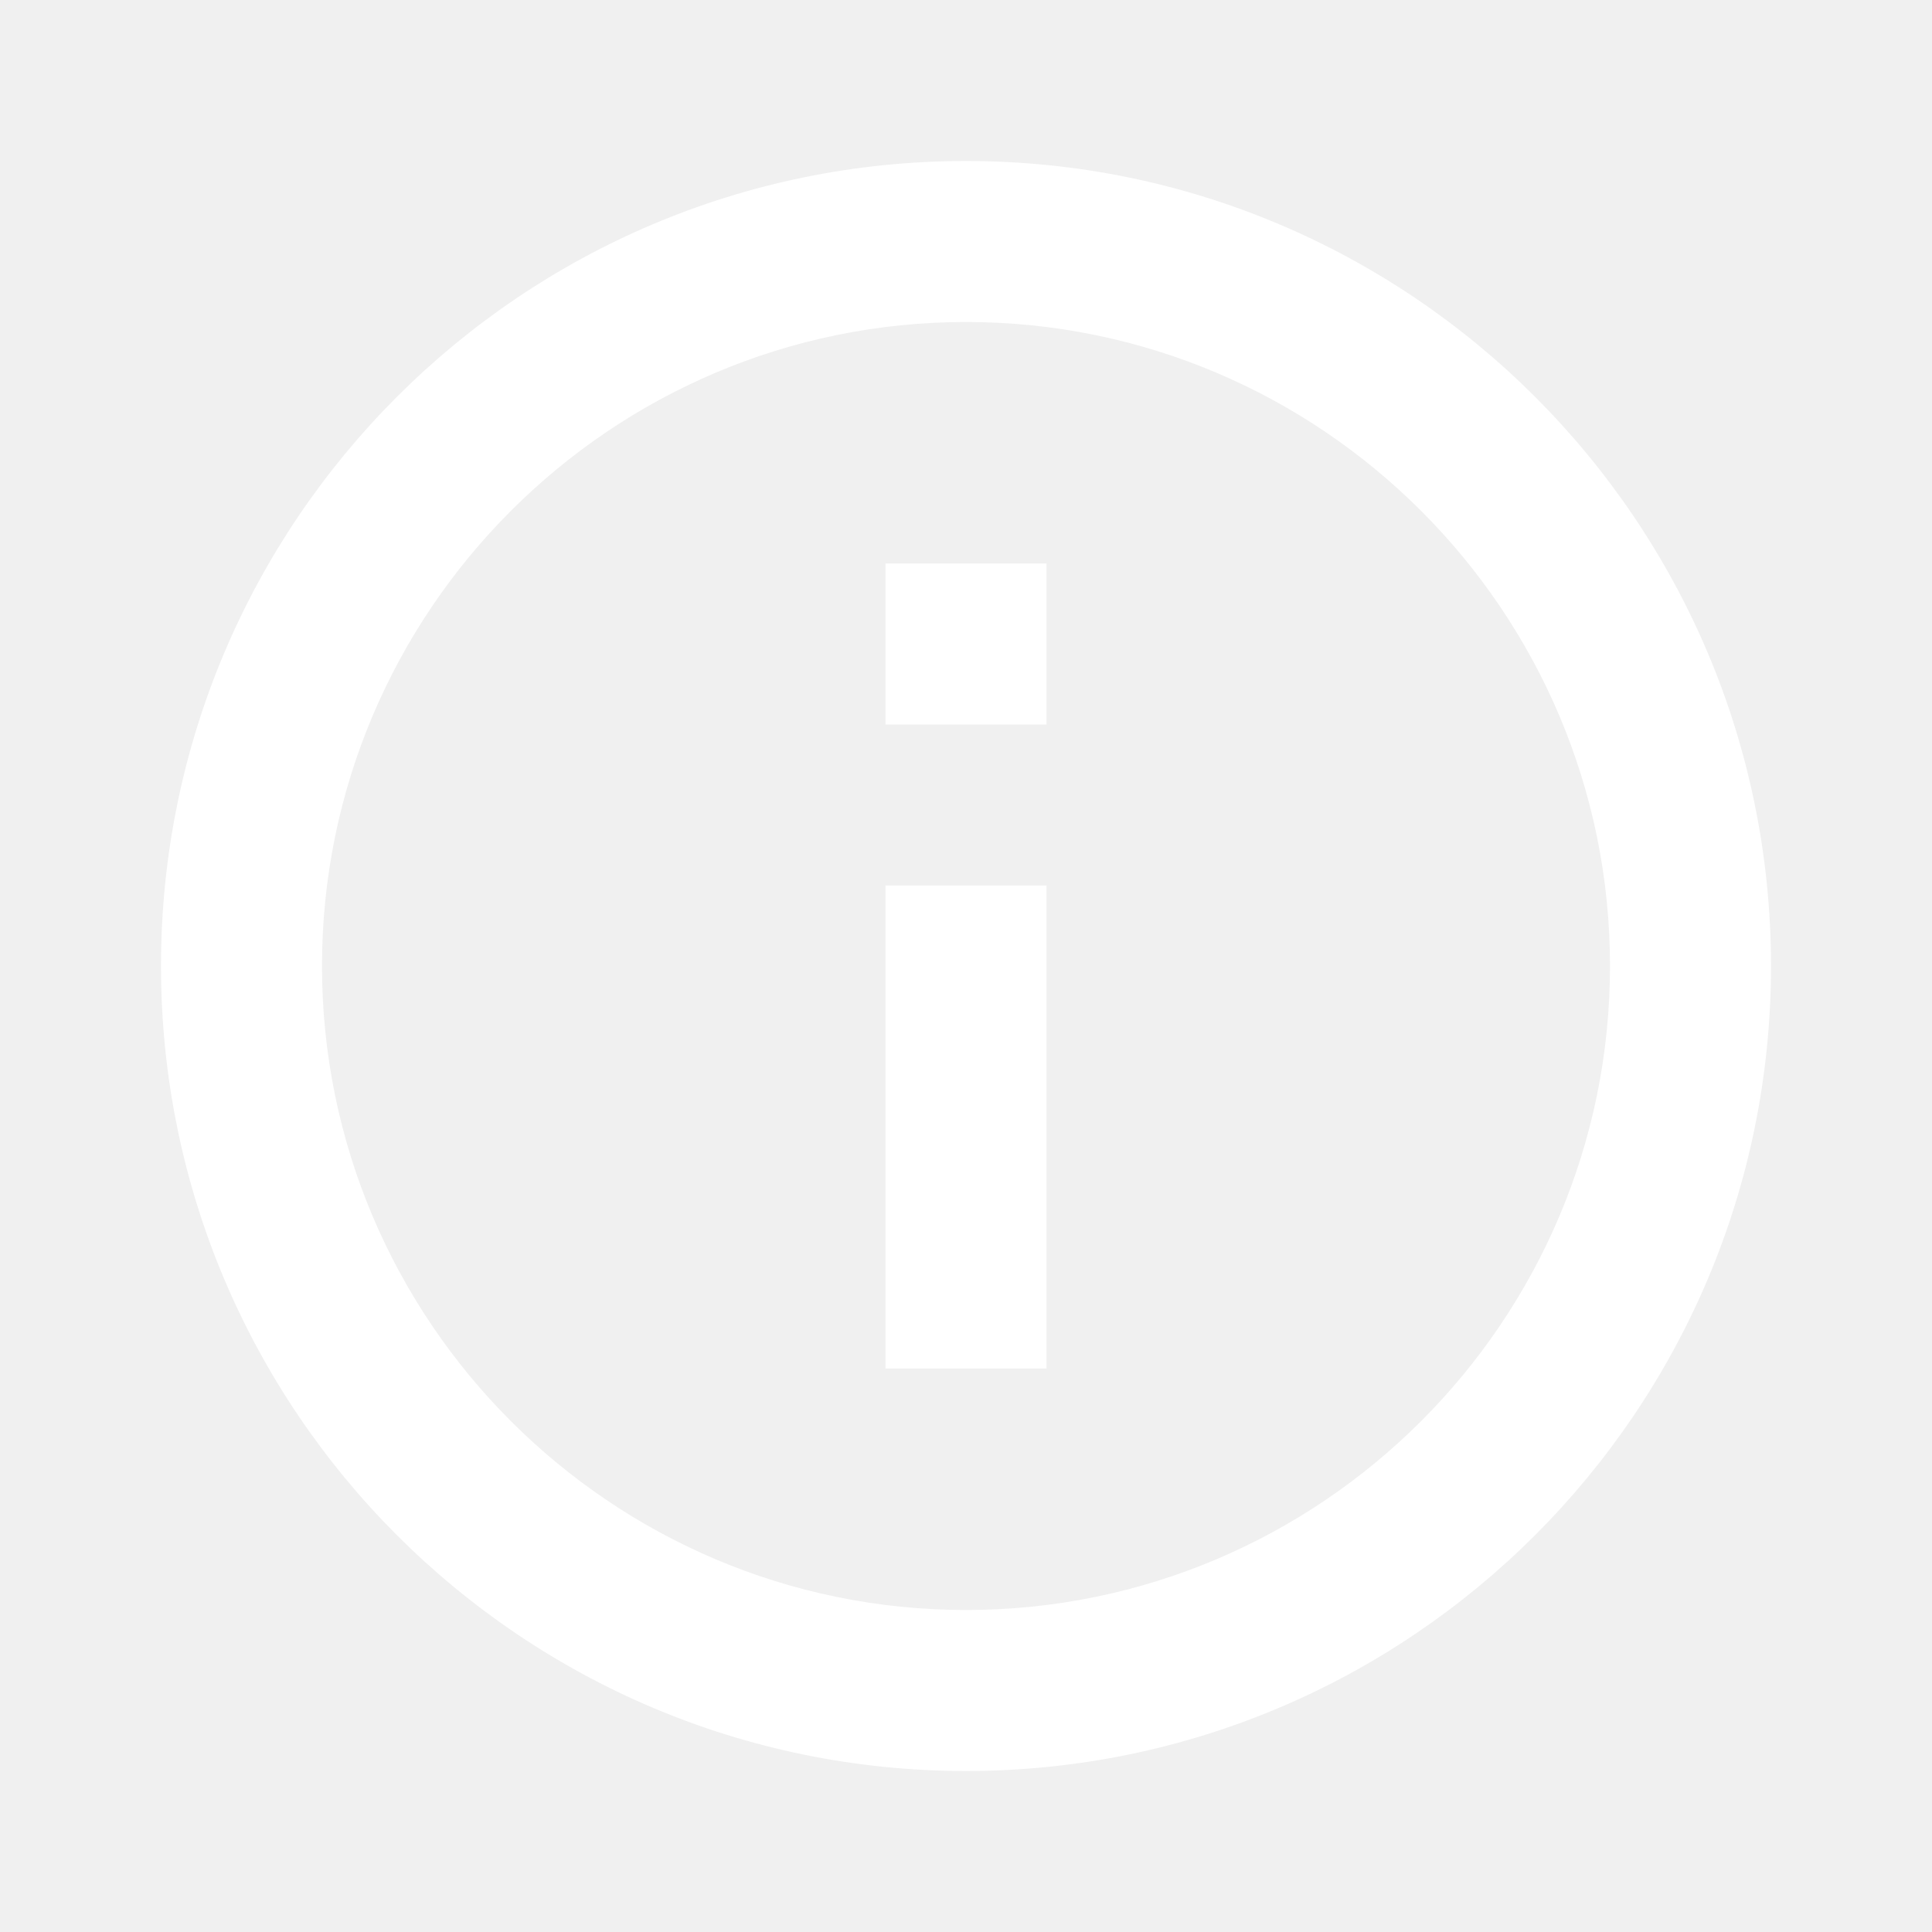
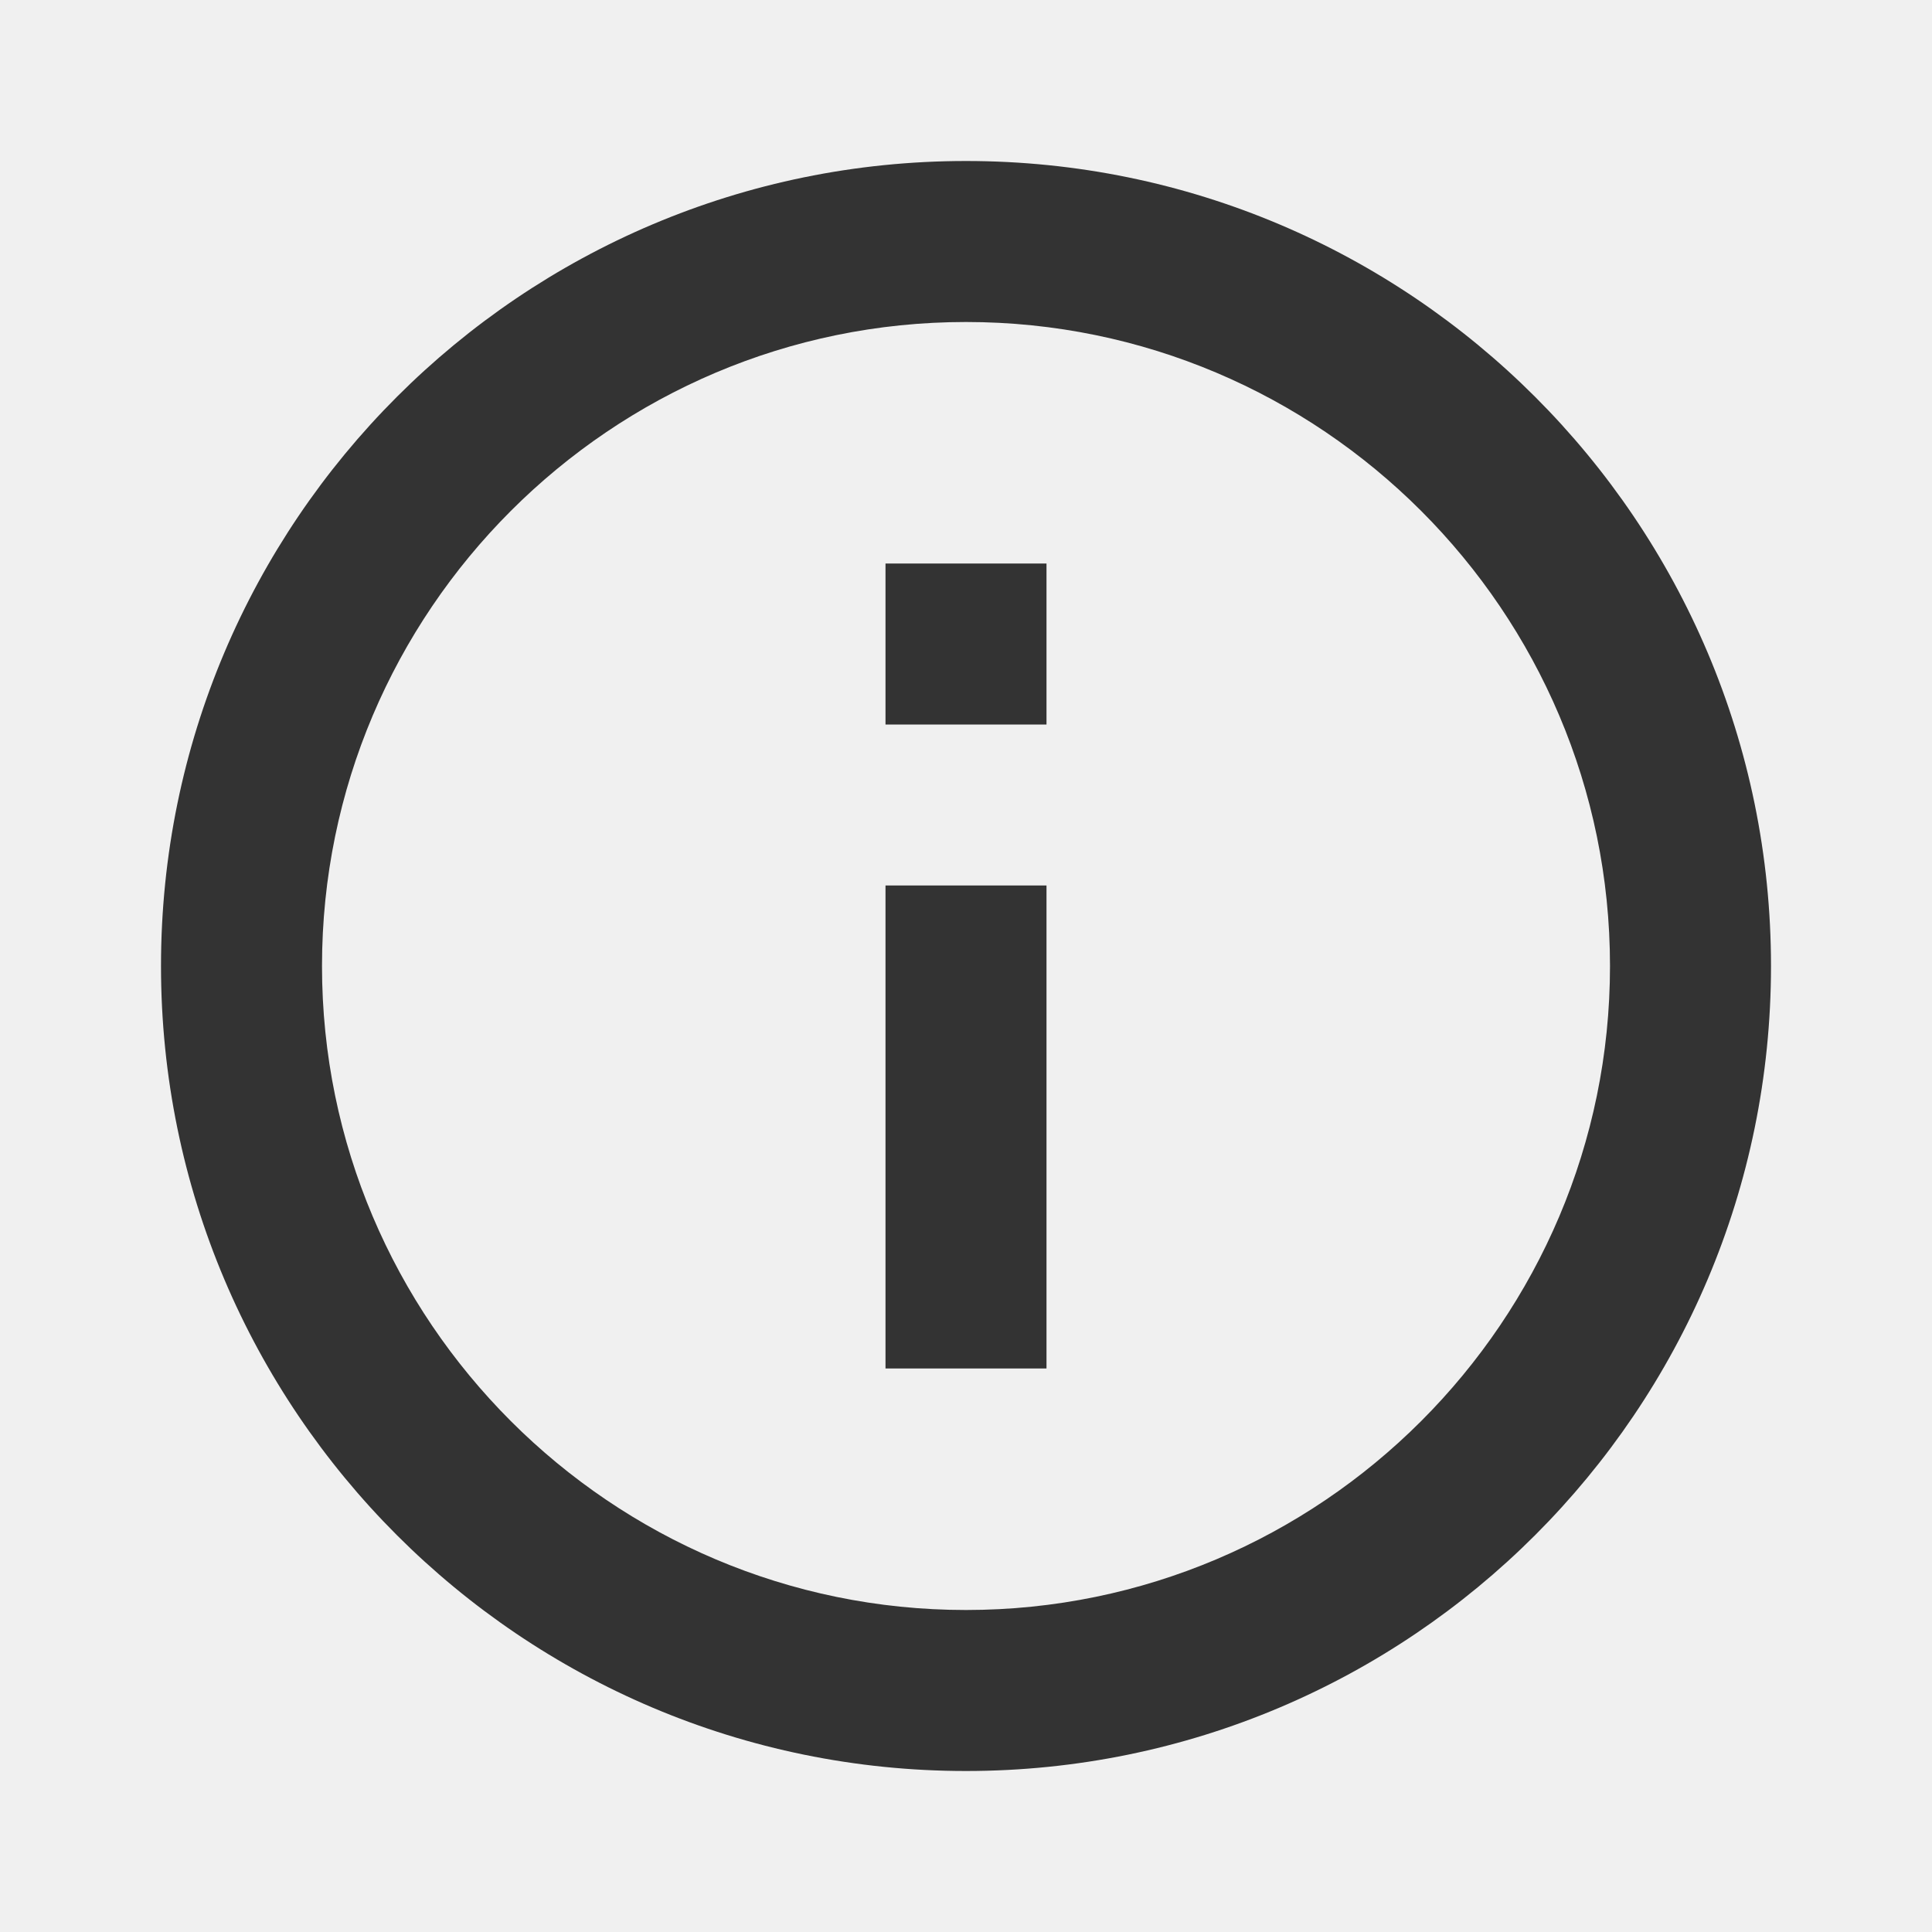
- <svg xmlns="http://www.w3.org/2000/svg" fill="#FFFFFF" height="24" viewBox="0 0 24 24" width="24">
+ <svg xmlns="http://www.w3.org/2000/svg" fill="#333333" height="24" viewBox="0 0 24 24" width="24">
  <path d="M0 0h24v24H0z" fill="none" />
  <path d="M11 17h2v-6h-2v6zm1-15C6.48 2 2 6.48 2 12s4.48 10 10 10 10-4.48 10-10S17.52 2 12 2zm0 18c-4.41 0-8-3.59-8-8s3.59-8 8-8 8 3.59 8 8-3.59 8-8 8zM11 9h2V7h-2v2z" />
</svg>
